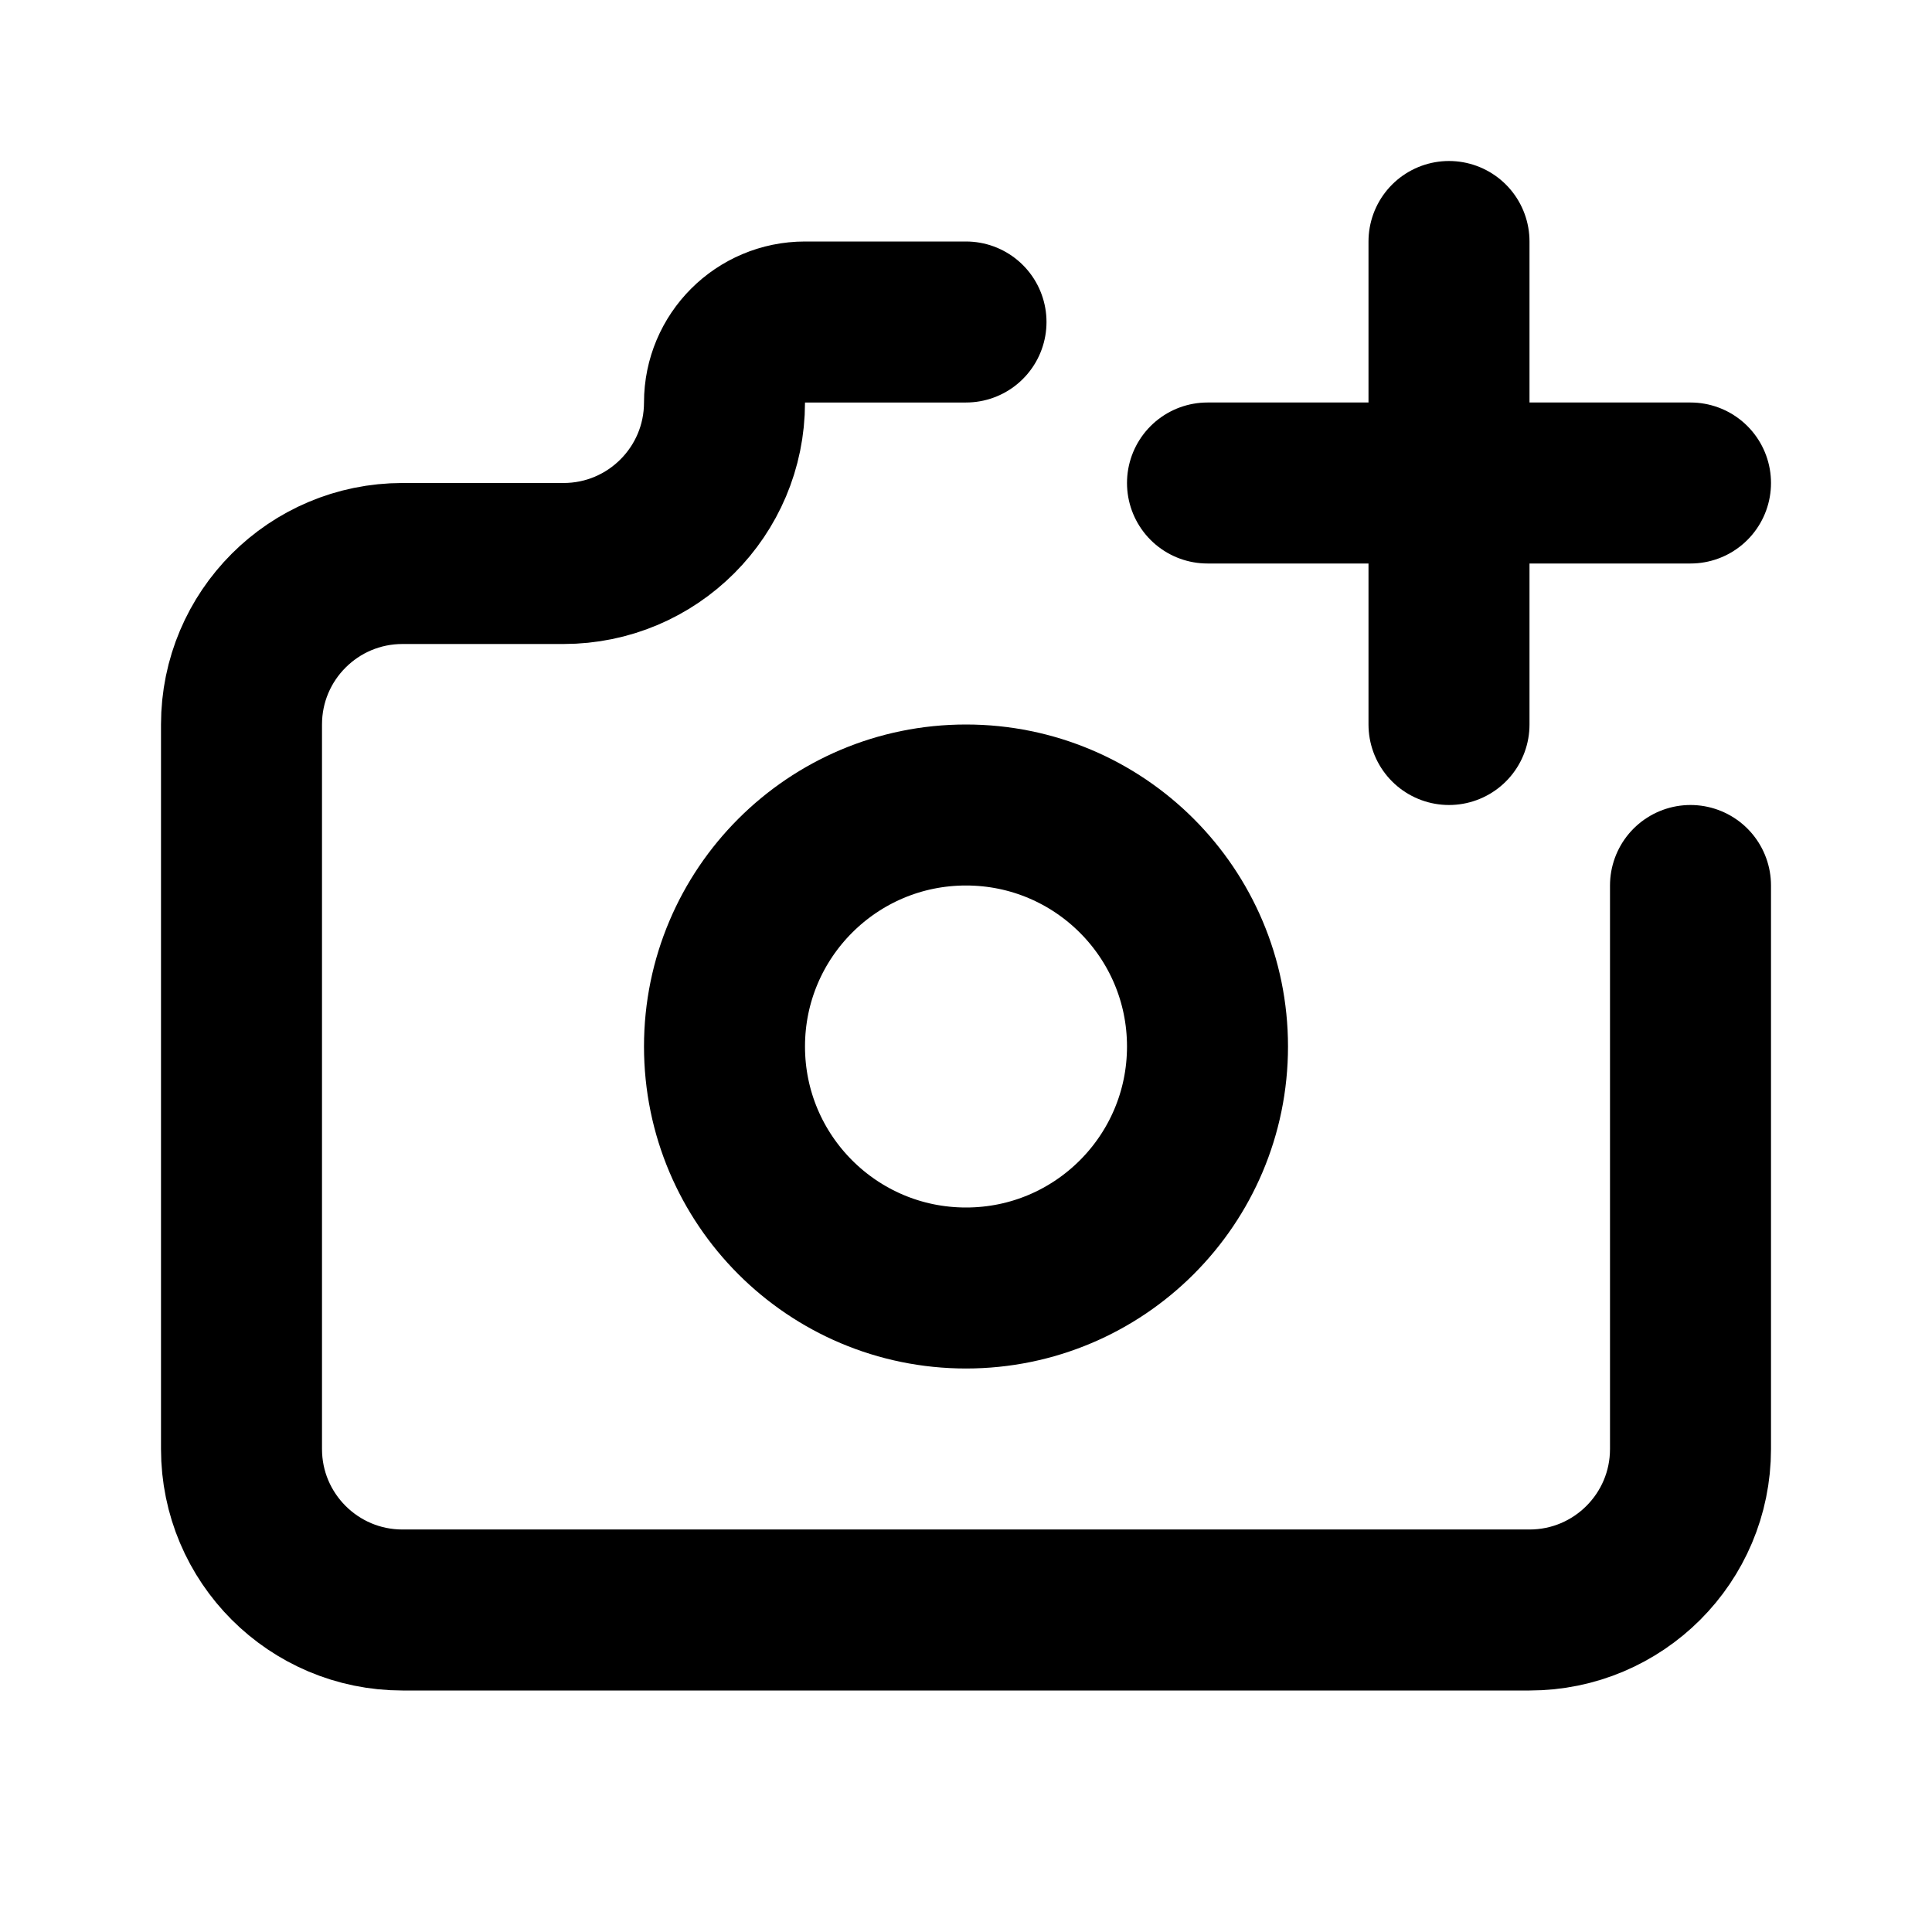
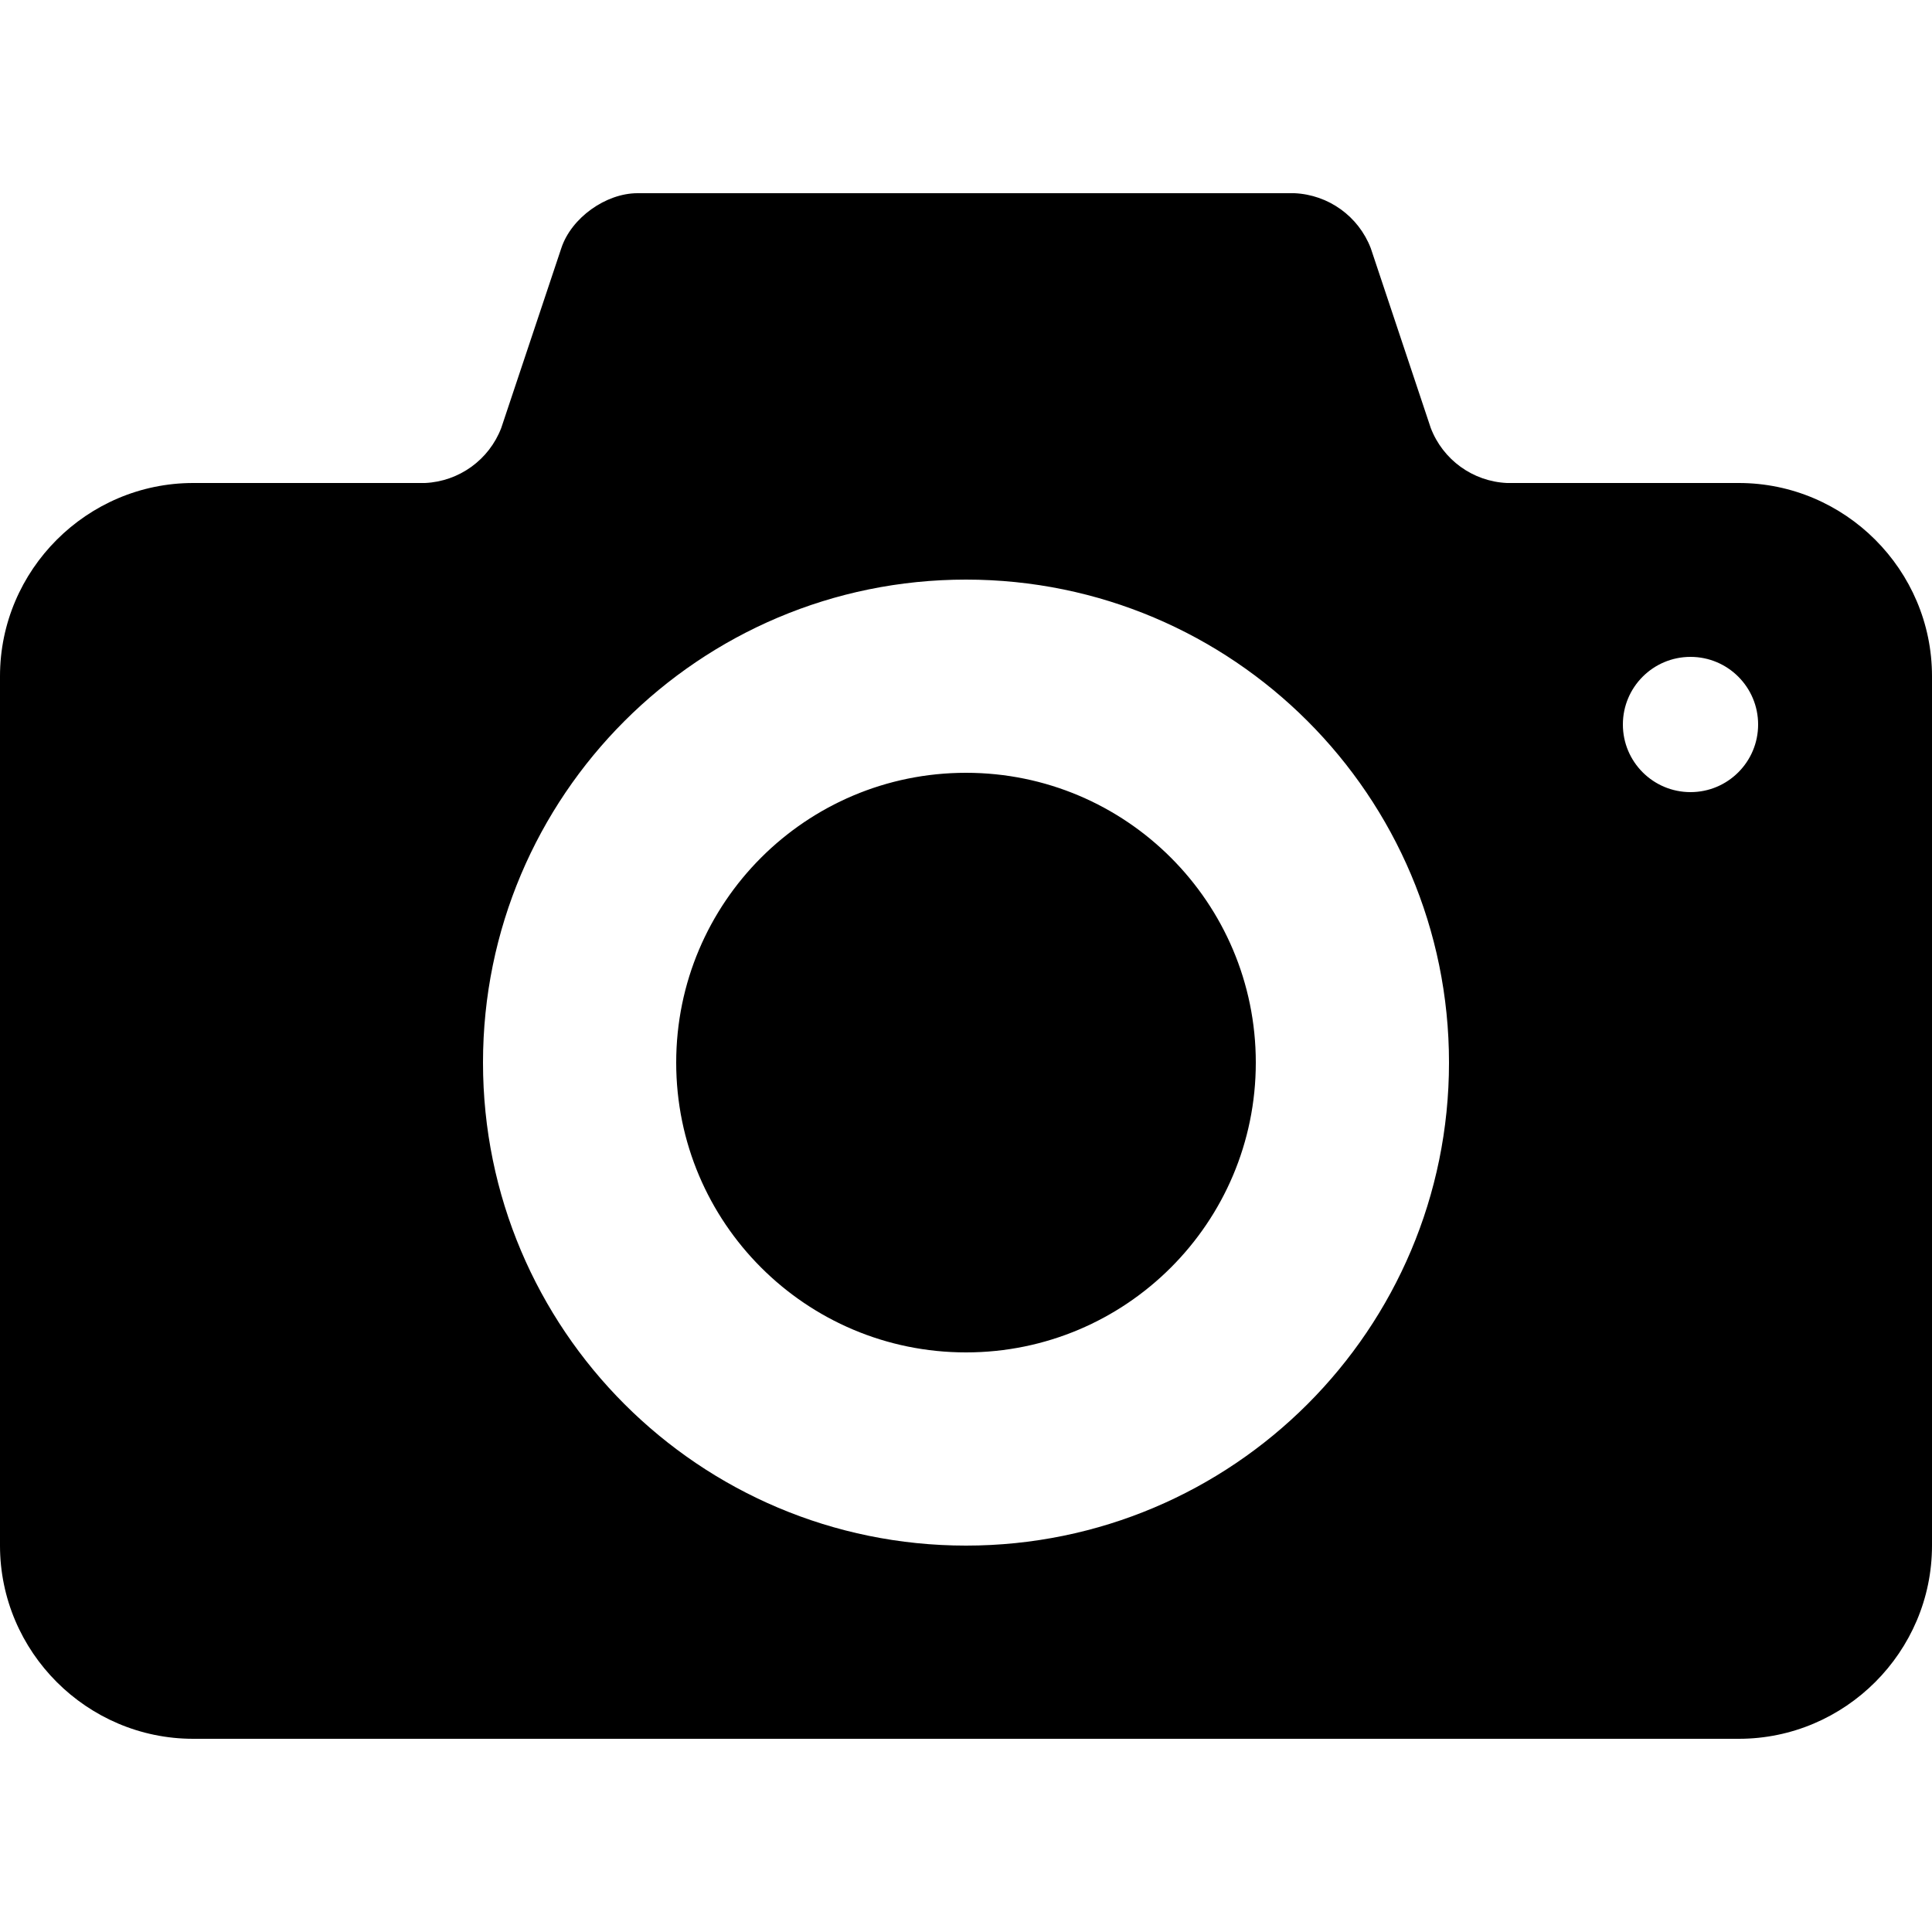
- <svg xmlns="http://www.w3.org/2000/svg" aria-hidden="true" role="img" class="iconify iconify--tabler" width="32" height="32" preserveAspectRatio="xMidYMid meet" viewBox="0 0 24 24">
-   <g class="icon-tabler" fill="none" stroke="black" stroke-width="2" stroke-linecap="round" stroke-linejoin="round">
-     <circle cx="12" cy="13" r="3" />
-     <path d="M5 7h2a2 2 0 0 0 2-2a1 1 0 0 1 1-1h2m9 7v7a2 2 0 0 1-2 2H5a2 2 0 0 1-2-2V9a2 2 0 0 1 2-2" />
-     <path d="M15 6h6" />
-     <path d="M18 3v6" />
-   </g>
+ <svg xmlns="http://www.w3.org/2000/svg" aria-hidden="true" role="img" class="iconify iconify--entypo" width="32" height="32" preserveAspectRatio="xMidYMid meet" viewBox="0 0 20 20">
+   <path d="M10 8a3 3 0 1 0 0 6a3 3 0 0 0 0-6zm8-3h-2.4a.888.888 0 0 1-.789-.57l-.621-1.861A.89.89 0 0 0 13.4 2H6.6c-.33 0-.686.256-.789.568L5.189 4.43A.889.889 0 0 1 4.4 5H2C.9 5 0 5.9 0 7v9c0 1.1.9 2 2 2h16c1.1 0 2-.9 2-2V7c0-1.1-.9-2-2-2zm-8 11a5 5 0 0 1-5-5a5 5 0 1 1 10 0a5 5 0 0 1-5 5zm7.5-7.8a.7.7 0 1 1 0-1.4a.7.7 0 0 1 0 1.4z" fill="black" />
</svg>
